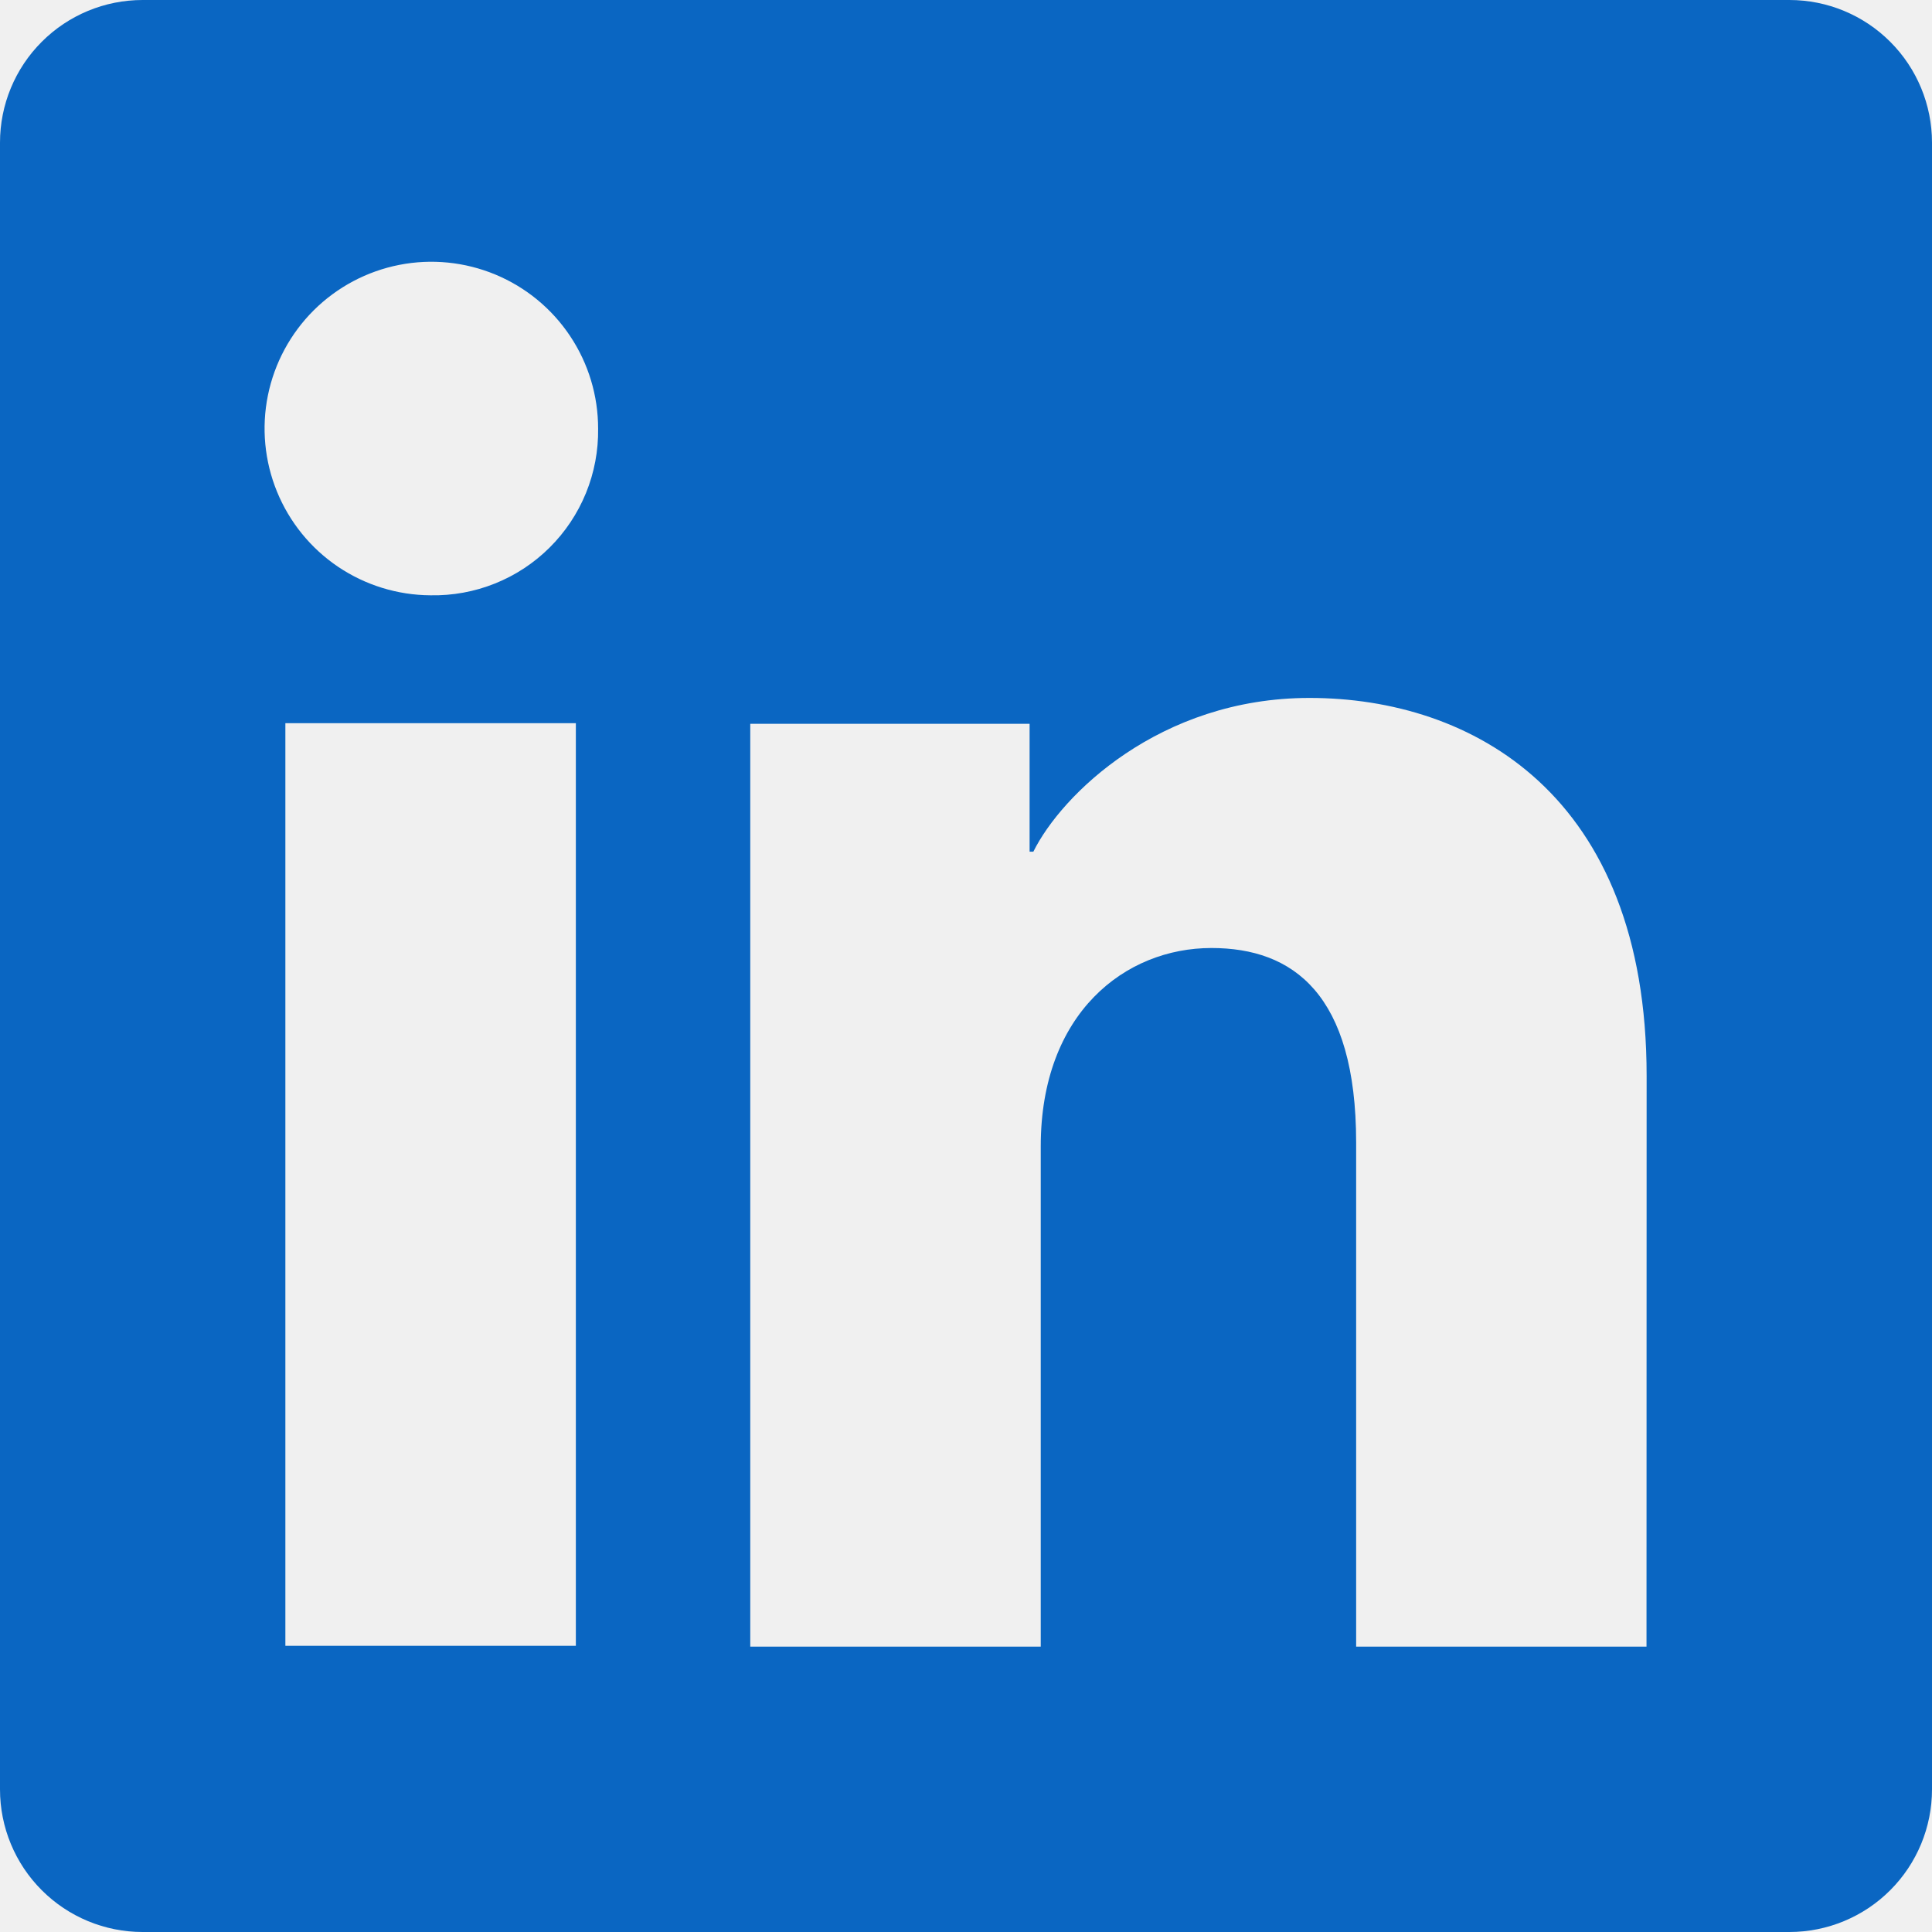
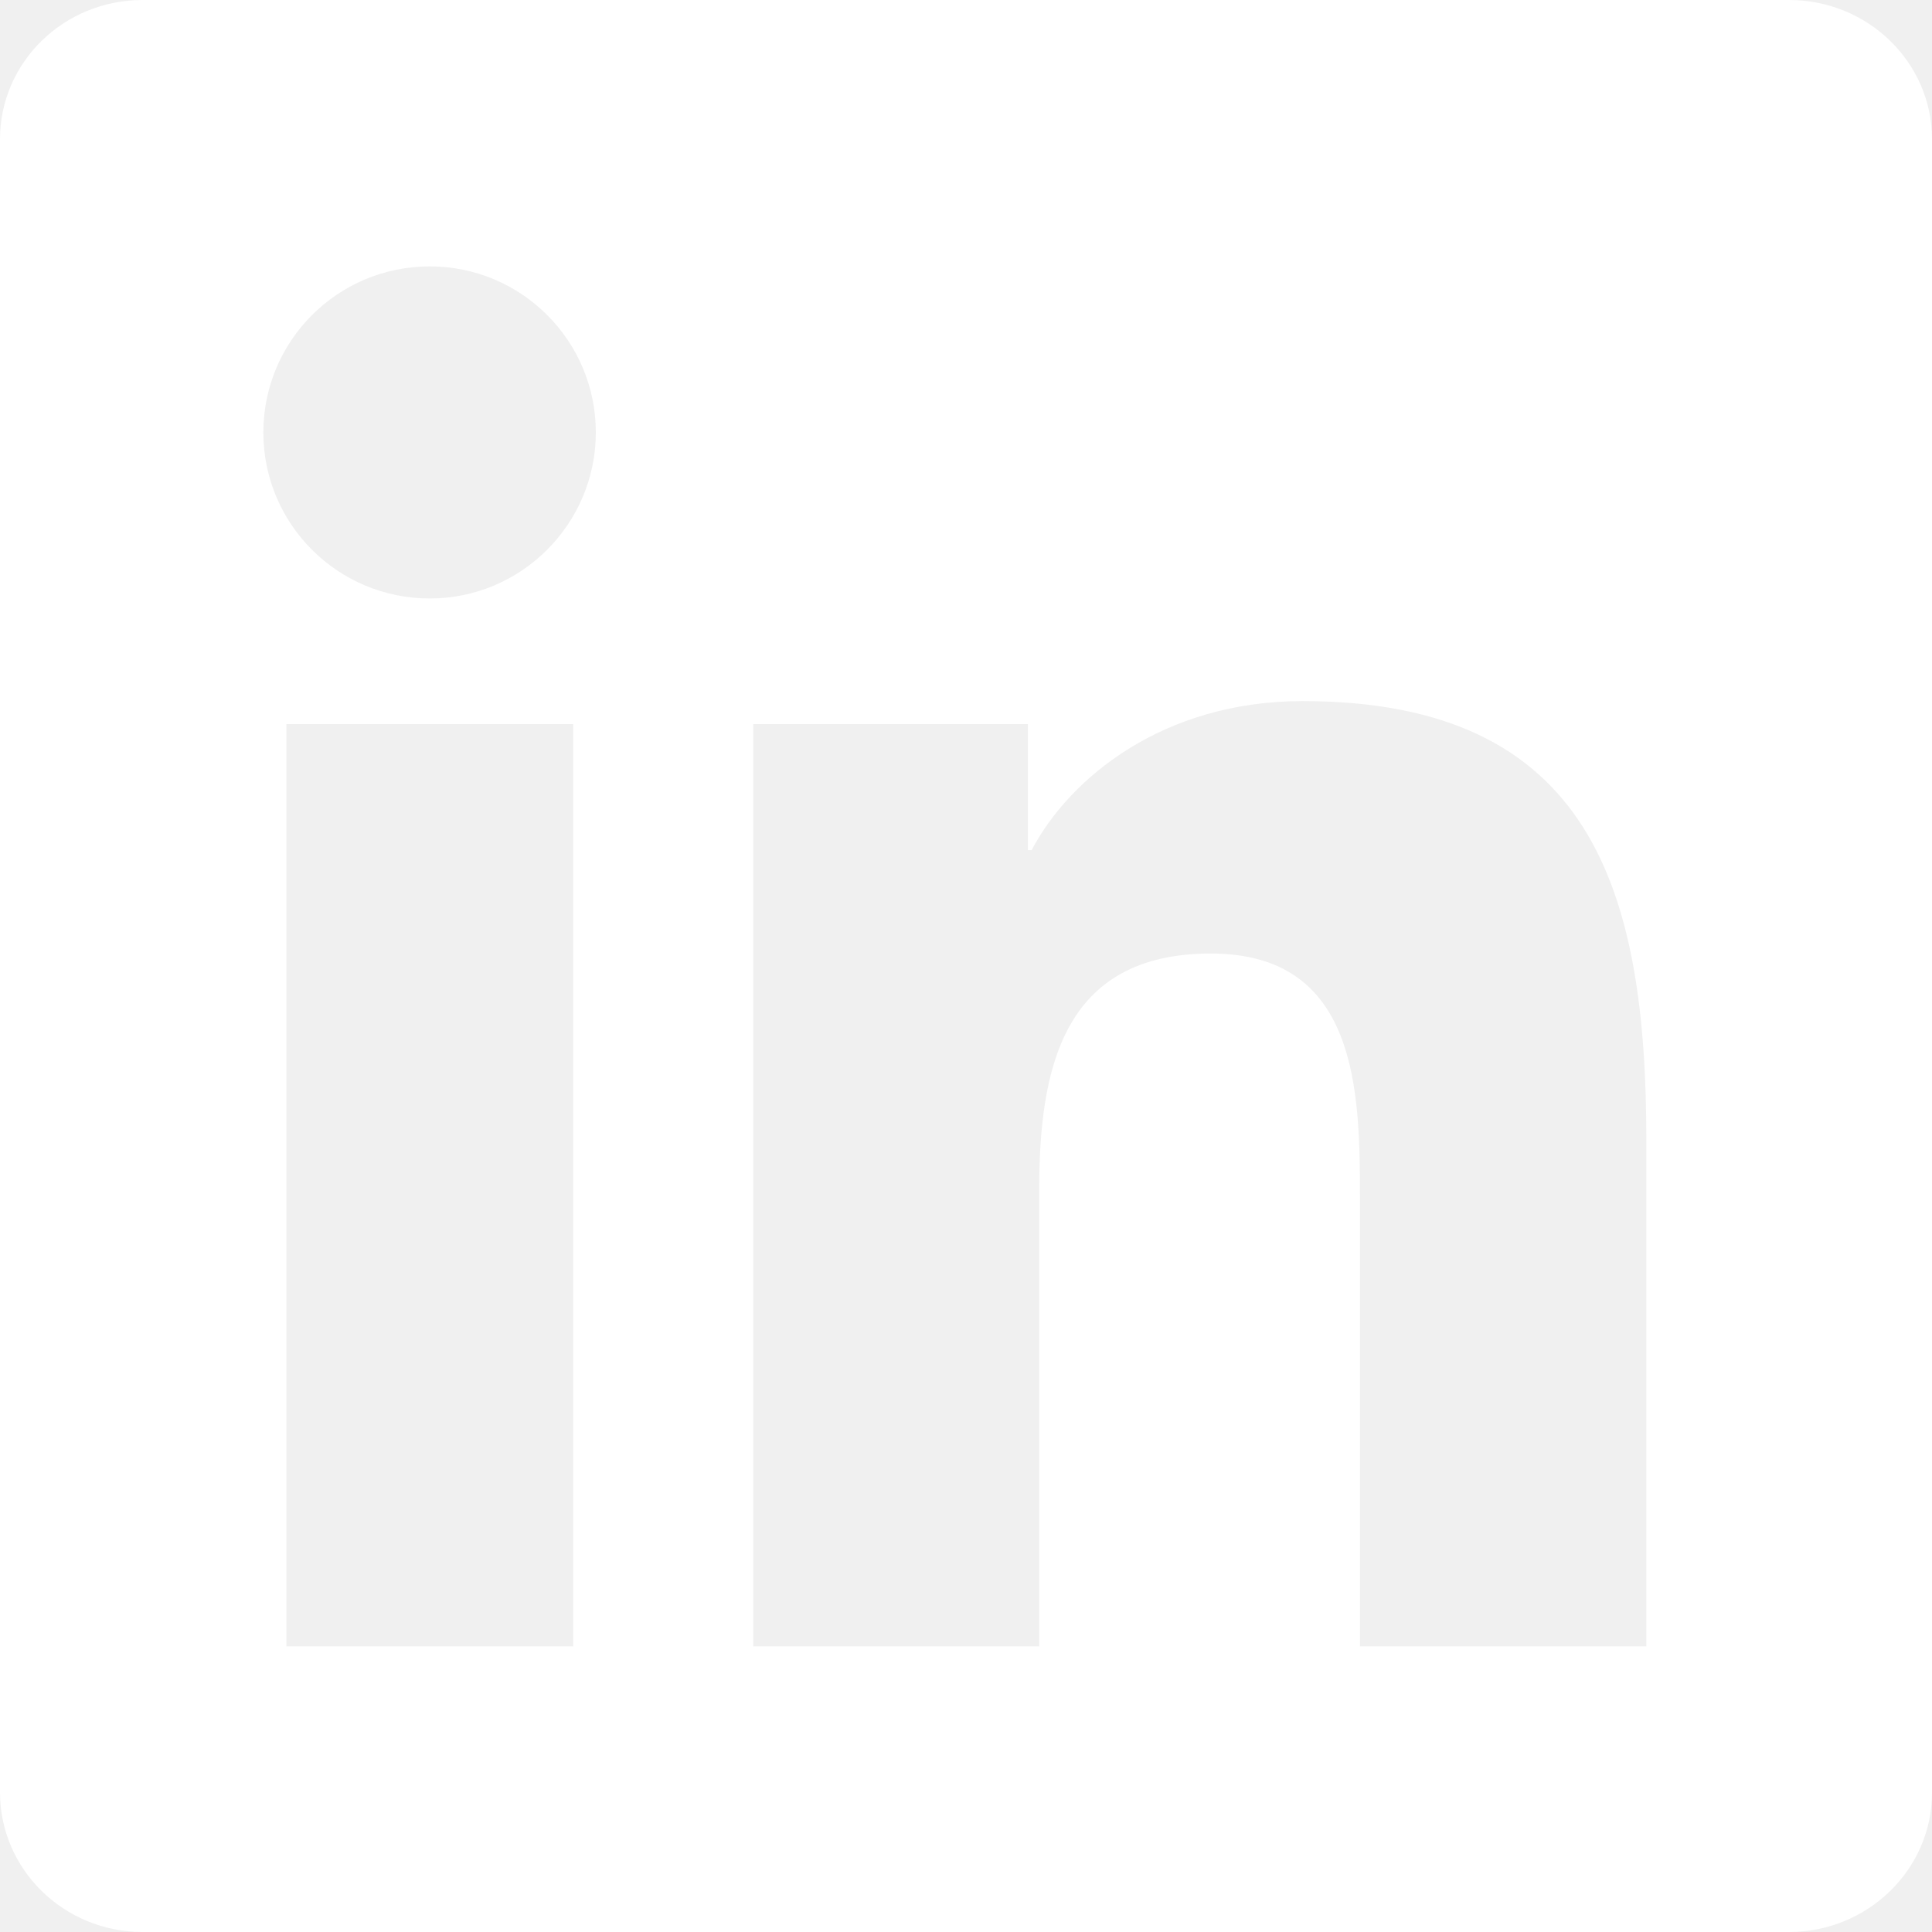
- <svg xmlns="http://www.w3.org/2000/svg" width="48" height="48" viewBox="0 0 48 48" fill="none">
-   <g clip-path="url(#clip0)">
-     <path d="M44.457 0H3.543C2.604 0 1.702 0.373 1.038 1.038C0.373 1.702 0 2.604 0 3.543V44.457C0 45.396 0.373 46.298 1.038 46.962C1.702 47.627 2.604 48 3.543 48H44.457C45.396 48 46.298 47.627 46.962 46.962C47.627 46.298 48 45.396 48 44.457V3.543C48 2.604 47.627 1.702 46.962 1.038C46.298 0.373 45.396 0 44.457 0ZM14.307 40.89H7.09V17.967H14.307V40.89ZM10.693 14.79C9.875 14.785 9.076 14.538 8.397 14.08C7.719 13.622 7.192 12.973 6.882 12.215C6.572 11.458 6.493 10.625 6.656 9.823C6.819 9.021 7.216 8.285 7.796 7.708C8.377 7.131 9.116 6.739 9.919 6.581C10.722 6.423 11.554 6.507 12.31 6.822C13.066 7.137 13.711 7.668 14.165 8.35C14.619 9.031 14.861 9.831 14.86 10.65C14.868 11.198 14.765 11.742 14.558 12.25C14.351 12.757 14.044 13.218 13.655 13.604C13.266 13.991 12.804 14.295 12.295 14.498C11.786 14.702 11.241 14.801 10.693 14.79ZM40.907 40.91H33.693V28.387C33.693 24.693 32.123 23.553 30.097 23.553C27.957 23.553 25.857 25.167 25.857 28.48V40.91H18.64V17.983H25.58V21.16H25.673C26.37 19.75 28.81 17.34 32.533 17.34C36.56 17.34 40.91 19.73 40.91 26.73L40.907 40.91Z" fill="#0A66C2" />
-   </g>
-   <defs>
-     <clipPath id="clip0">
-       <rect width="48" height="48" fill="white" />
-     </clipPath>
-   </defs>
+ <svg xmlns="http://www.w3.org/2000/svg" width="35" height="35" viewBox="0 0 35 35" fill="none">
+   <path d="M32.409 0H2.584C1.155 0 0 1.128 0 2.522V32.471C0 33.865 1.155 35 2.584 35H32.409C33.838 35 35 33.865 35 32.477V2.522C35 1.128 33.838 0 32.409 0ZM10.384 29.825H5.188V13.118H10.384V29.825ZM7.786 10.842C6.118 10.842 4.771 9.495 4.771 7.834C4.771 6.173 6.118 4.826 7.786 4.826C9.447 4.826 10.794 6.173 10.794 7.834C10.794 9.488 9.447 10.842 7.786 10.842ZM29.825 29.825H24.637V21.704C24.637 19.77 24.602 17.274 21.936 17.274C19.236 17.274 18.826 19.387 18.826 21.567V29.825H13.645V13.118H18.621V15.401H18.689C19.38 14.089 21.075 12.701 23.598 12.701C28.855 12.701 29.825 16.16 29.825 20.658V29.825Z" fill="white" />
</svg>
